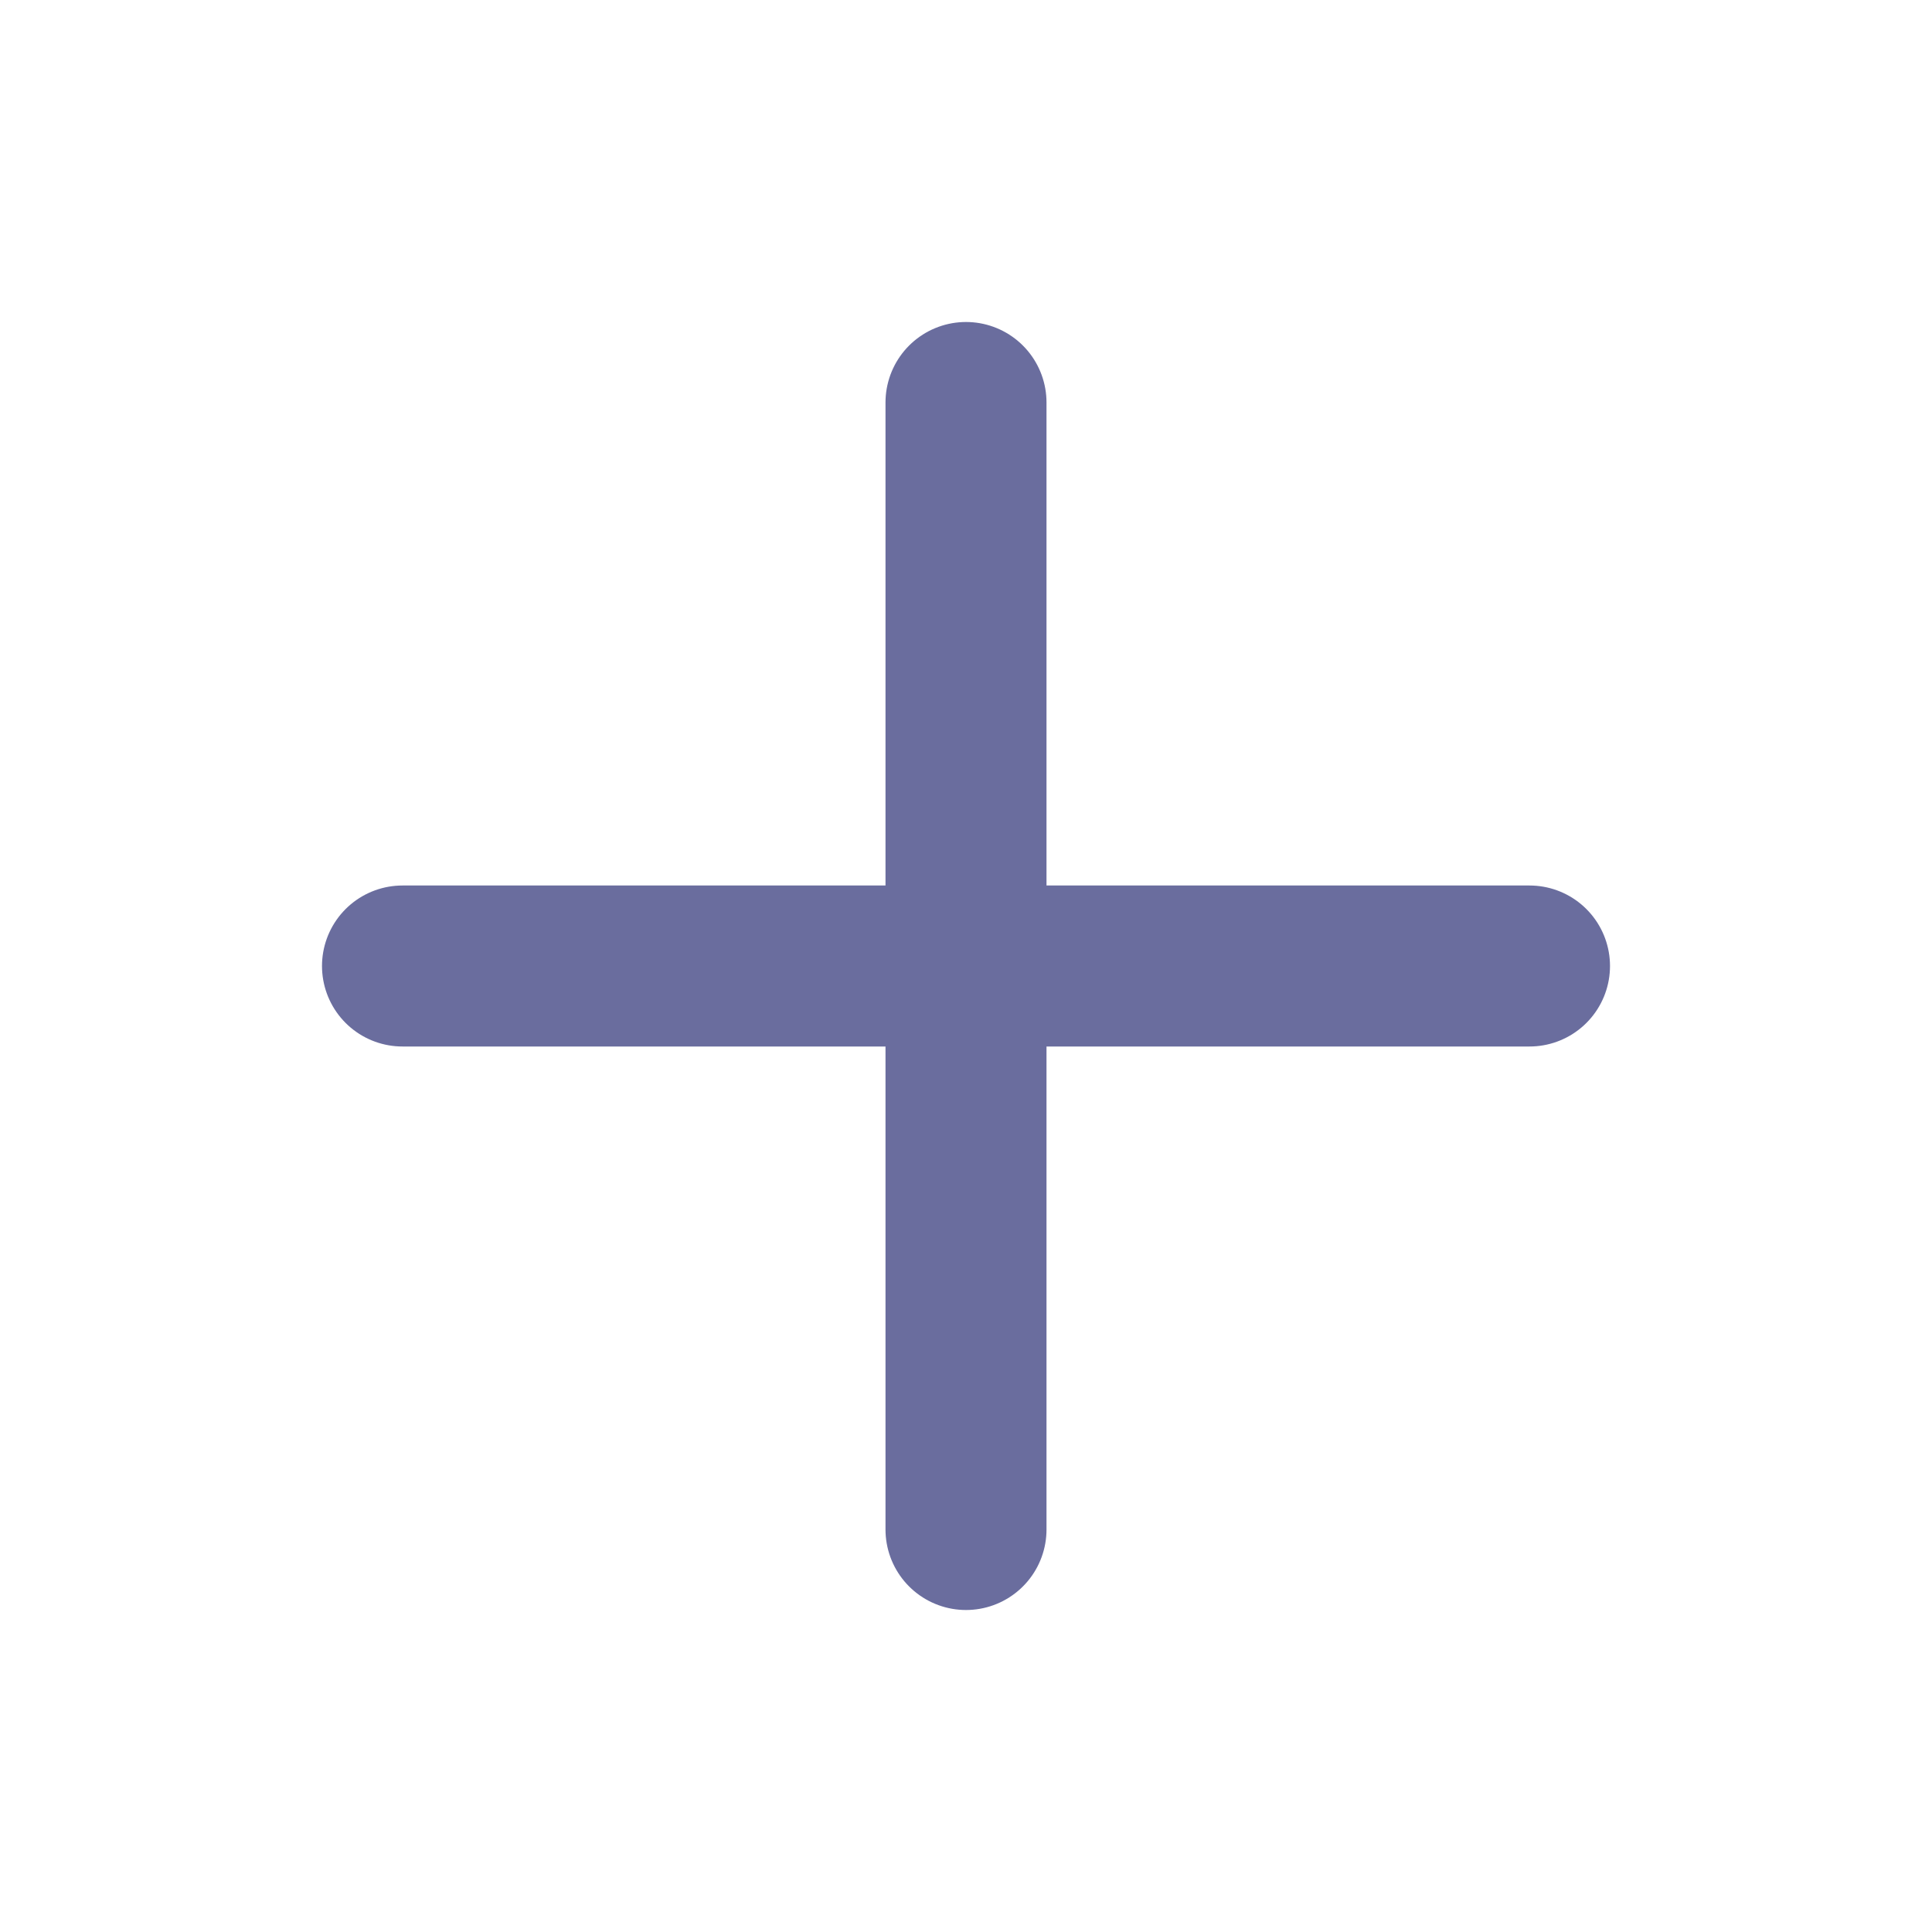
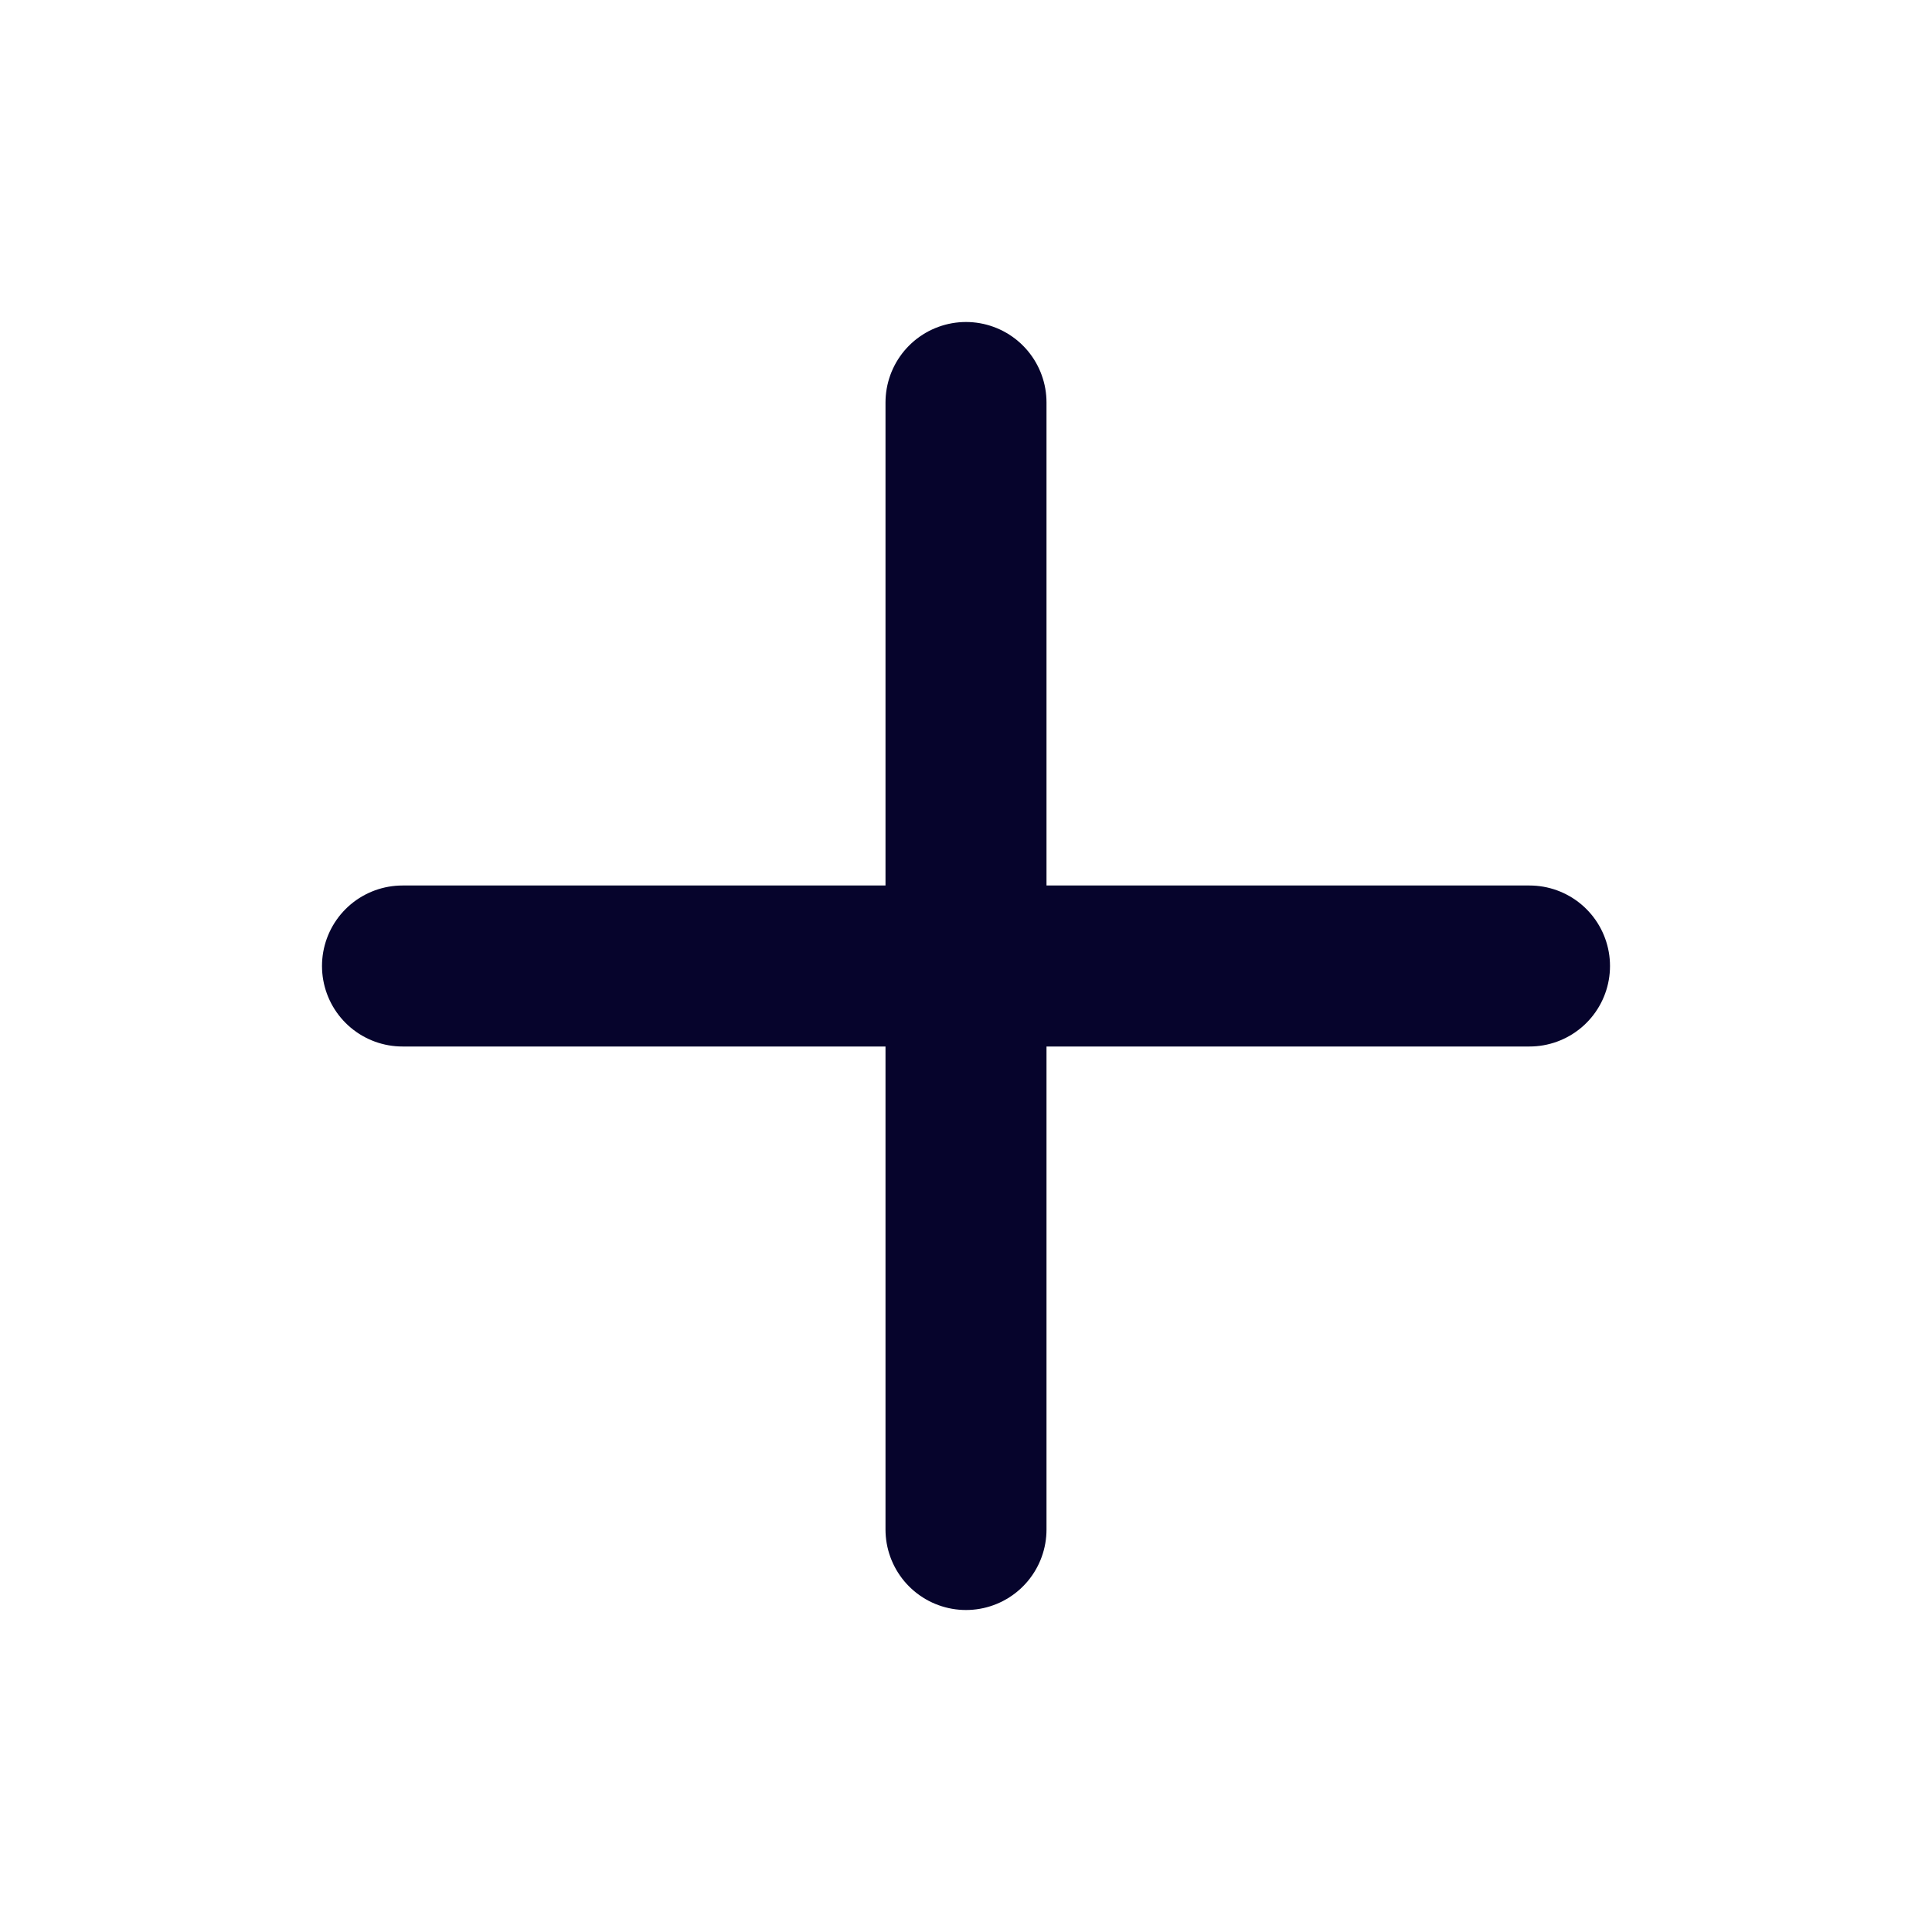
- <svg xmlns="http://www.w3.org/2000/svg" width="24" height="24" viewBox="0 0 24 24" fill="none" stroke="#6A6D9E" stroke-width="2" stroke-linecap="round" stroke-linejoin="round" class="feather feather-plus">
+ <svg xmlns="http://www.w3.org/2000/svg" width="24" height="24" viewBox="0 0 24 24" fill="none" stroke="#06042C" stroke-width="2" stroke-linecap="round" stroke-linejoin="round" class="feather feather-plus">
  <line x1="12" y1="5" x2="12" y2="19" />
  <line x1="5" y1="12" x2="19" y2="12" />
</svg>
